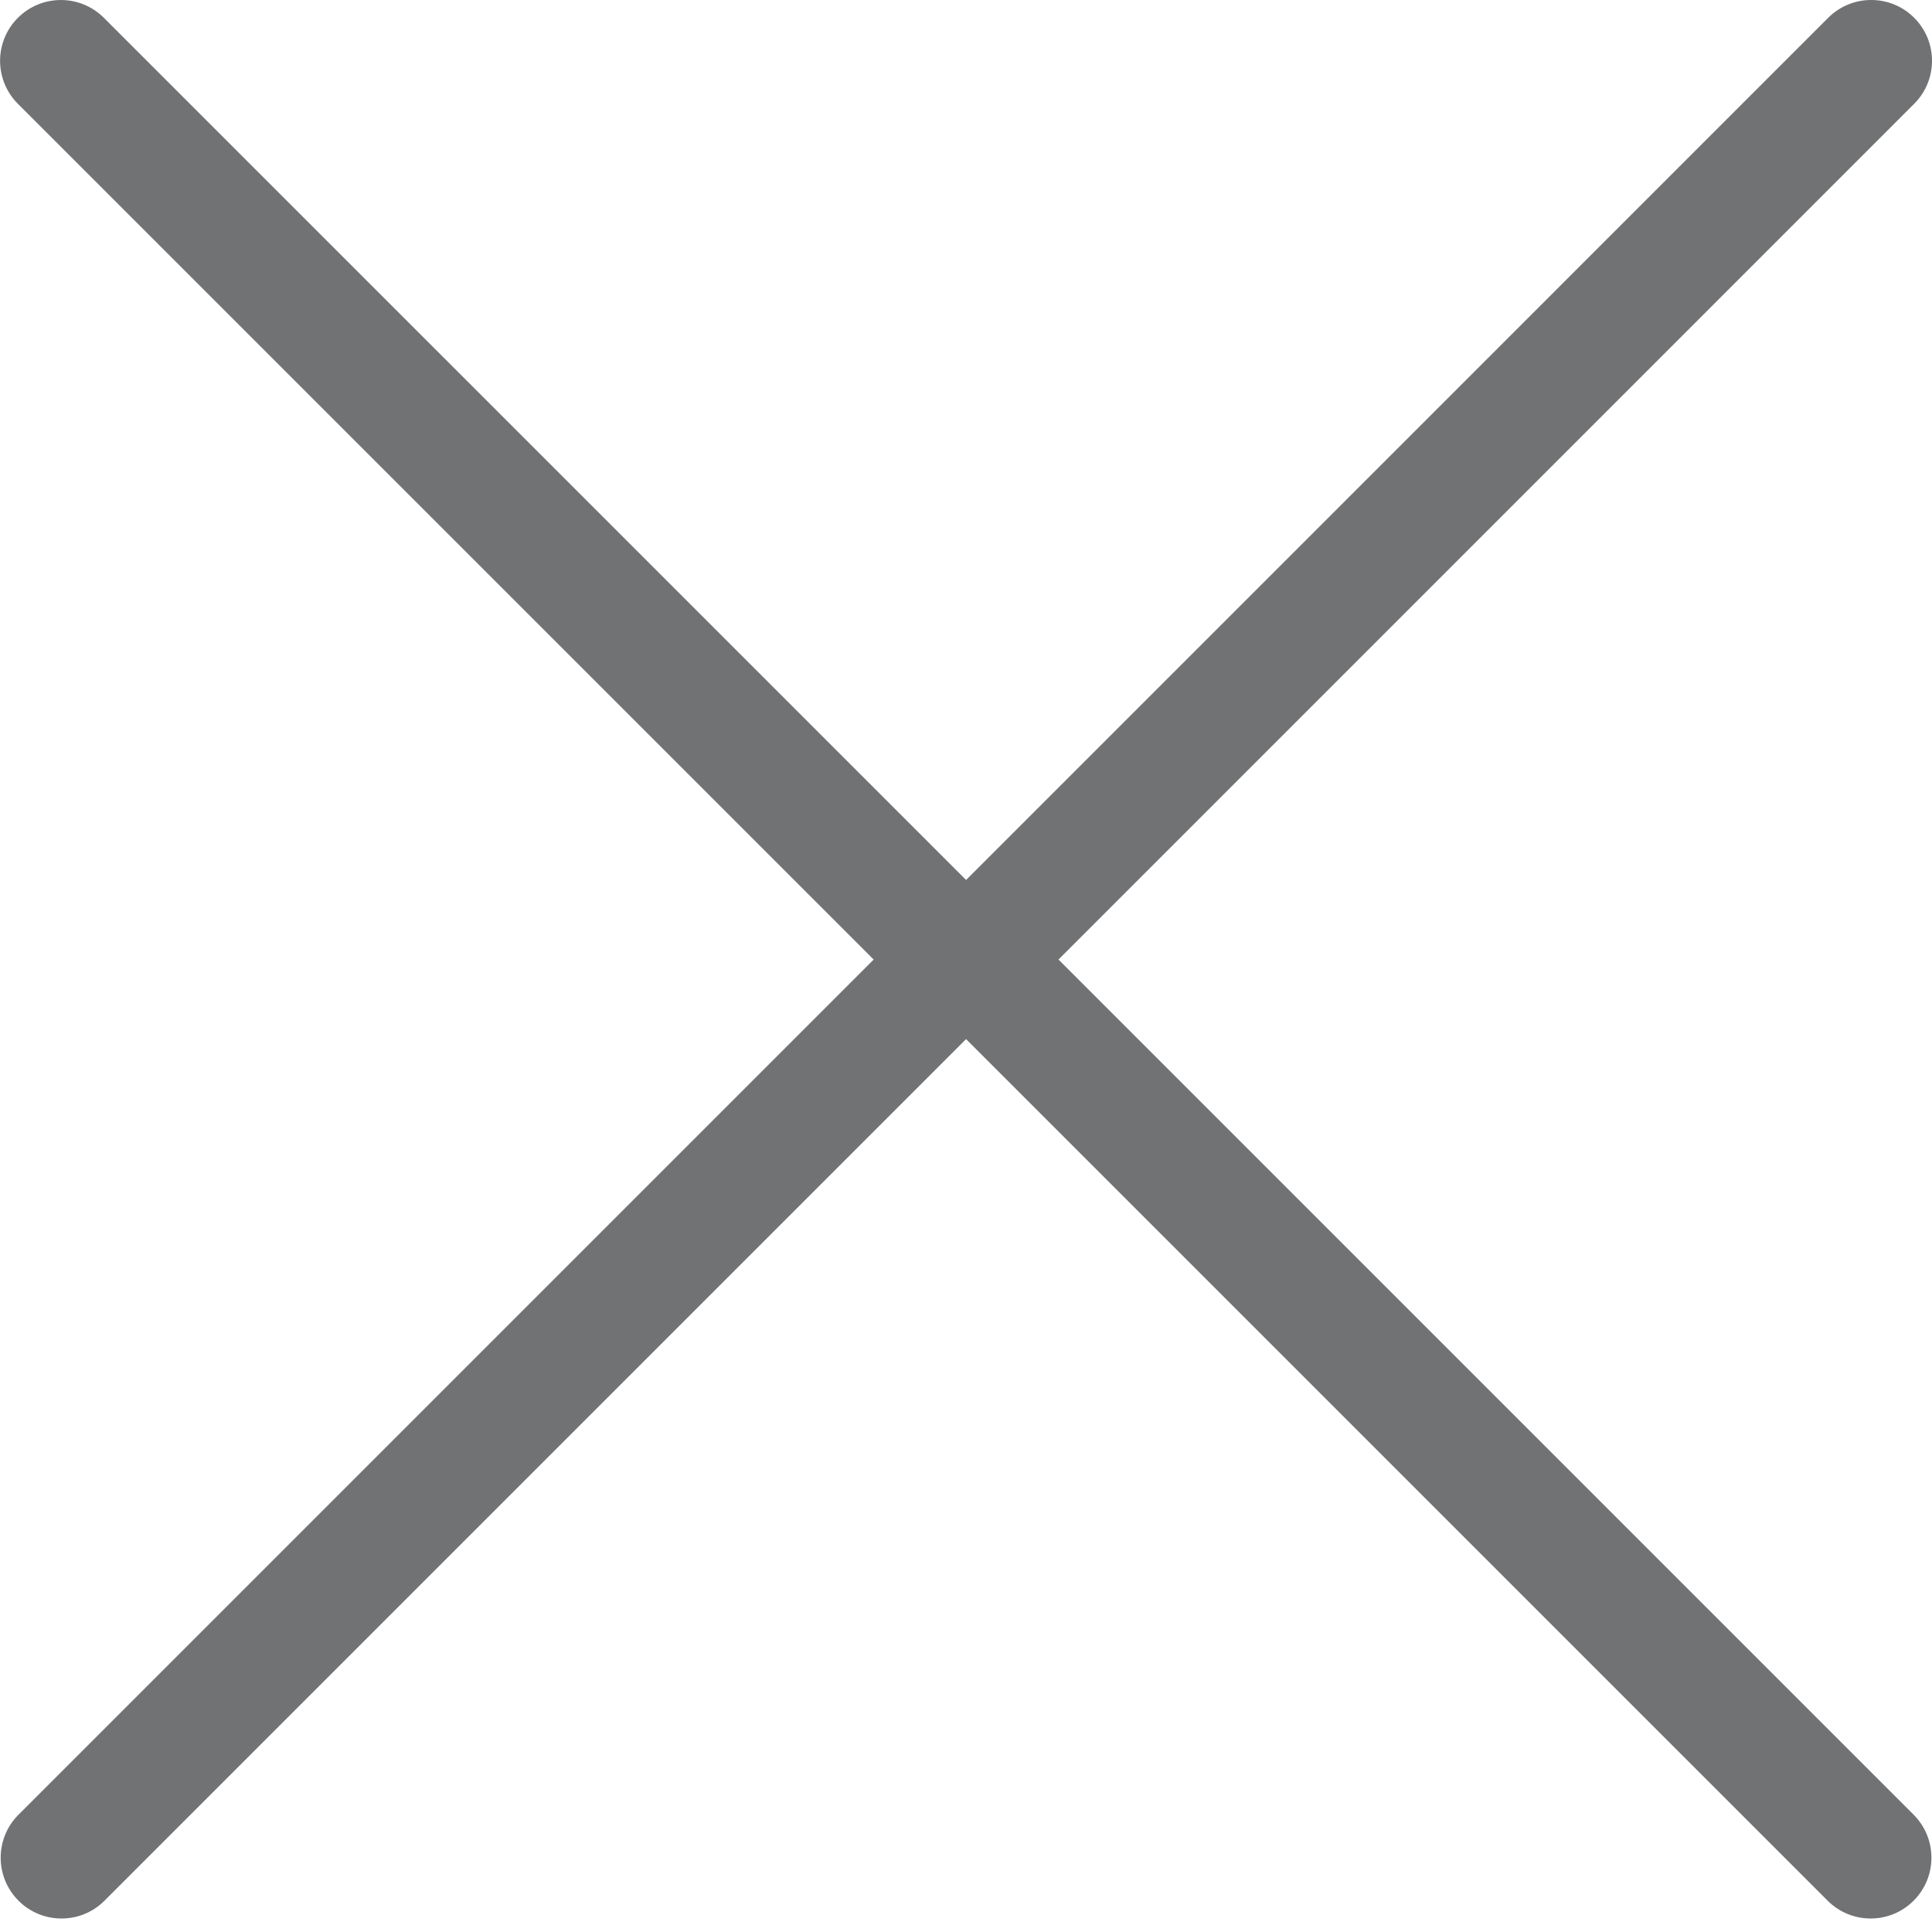
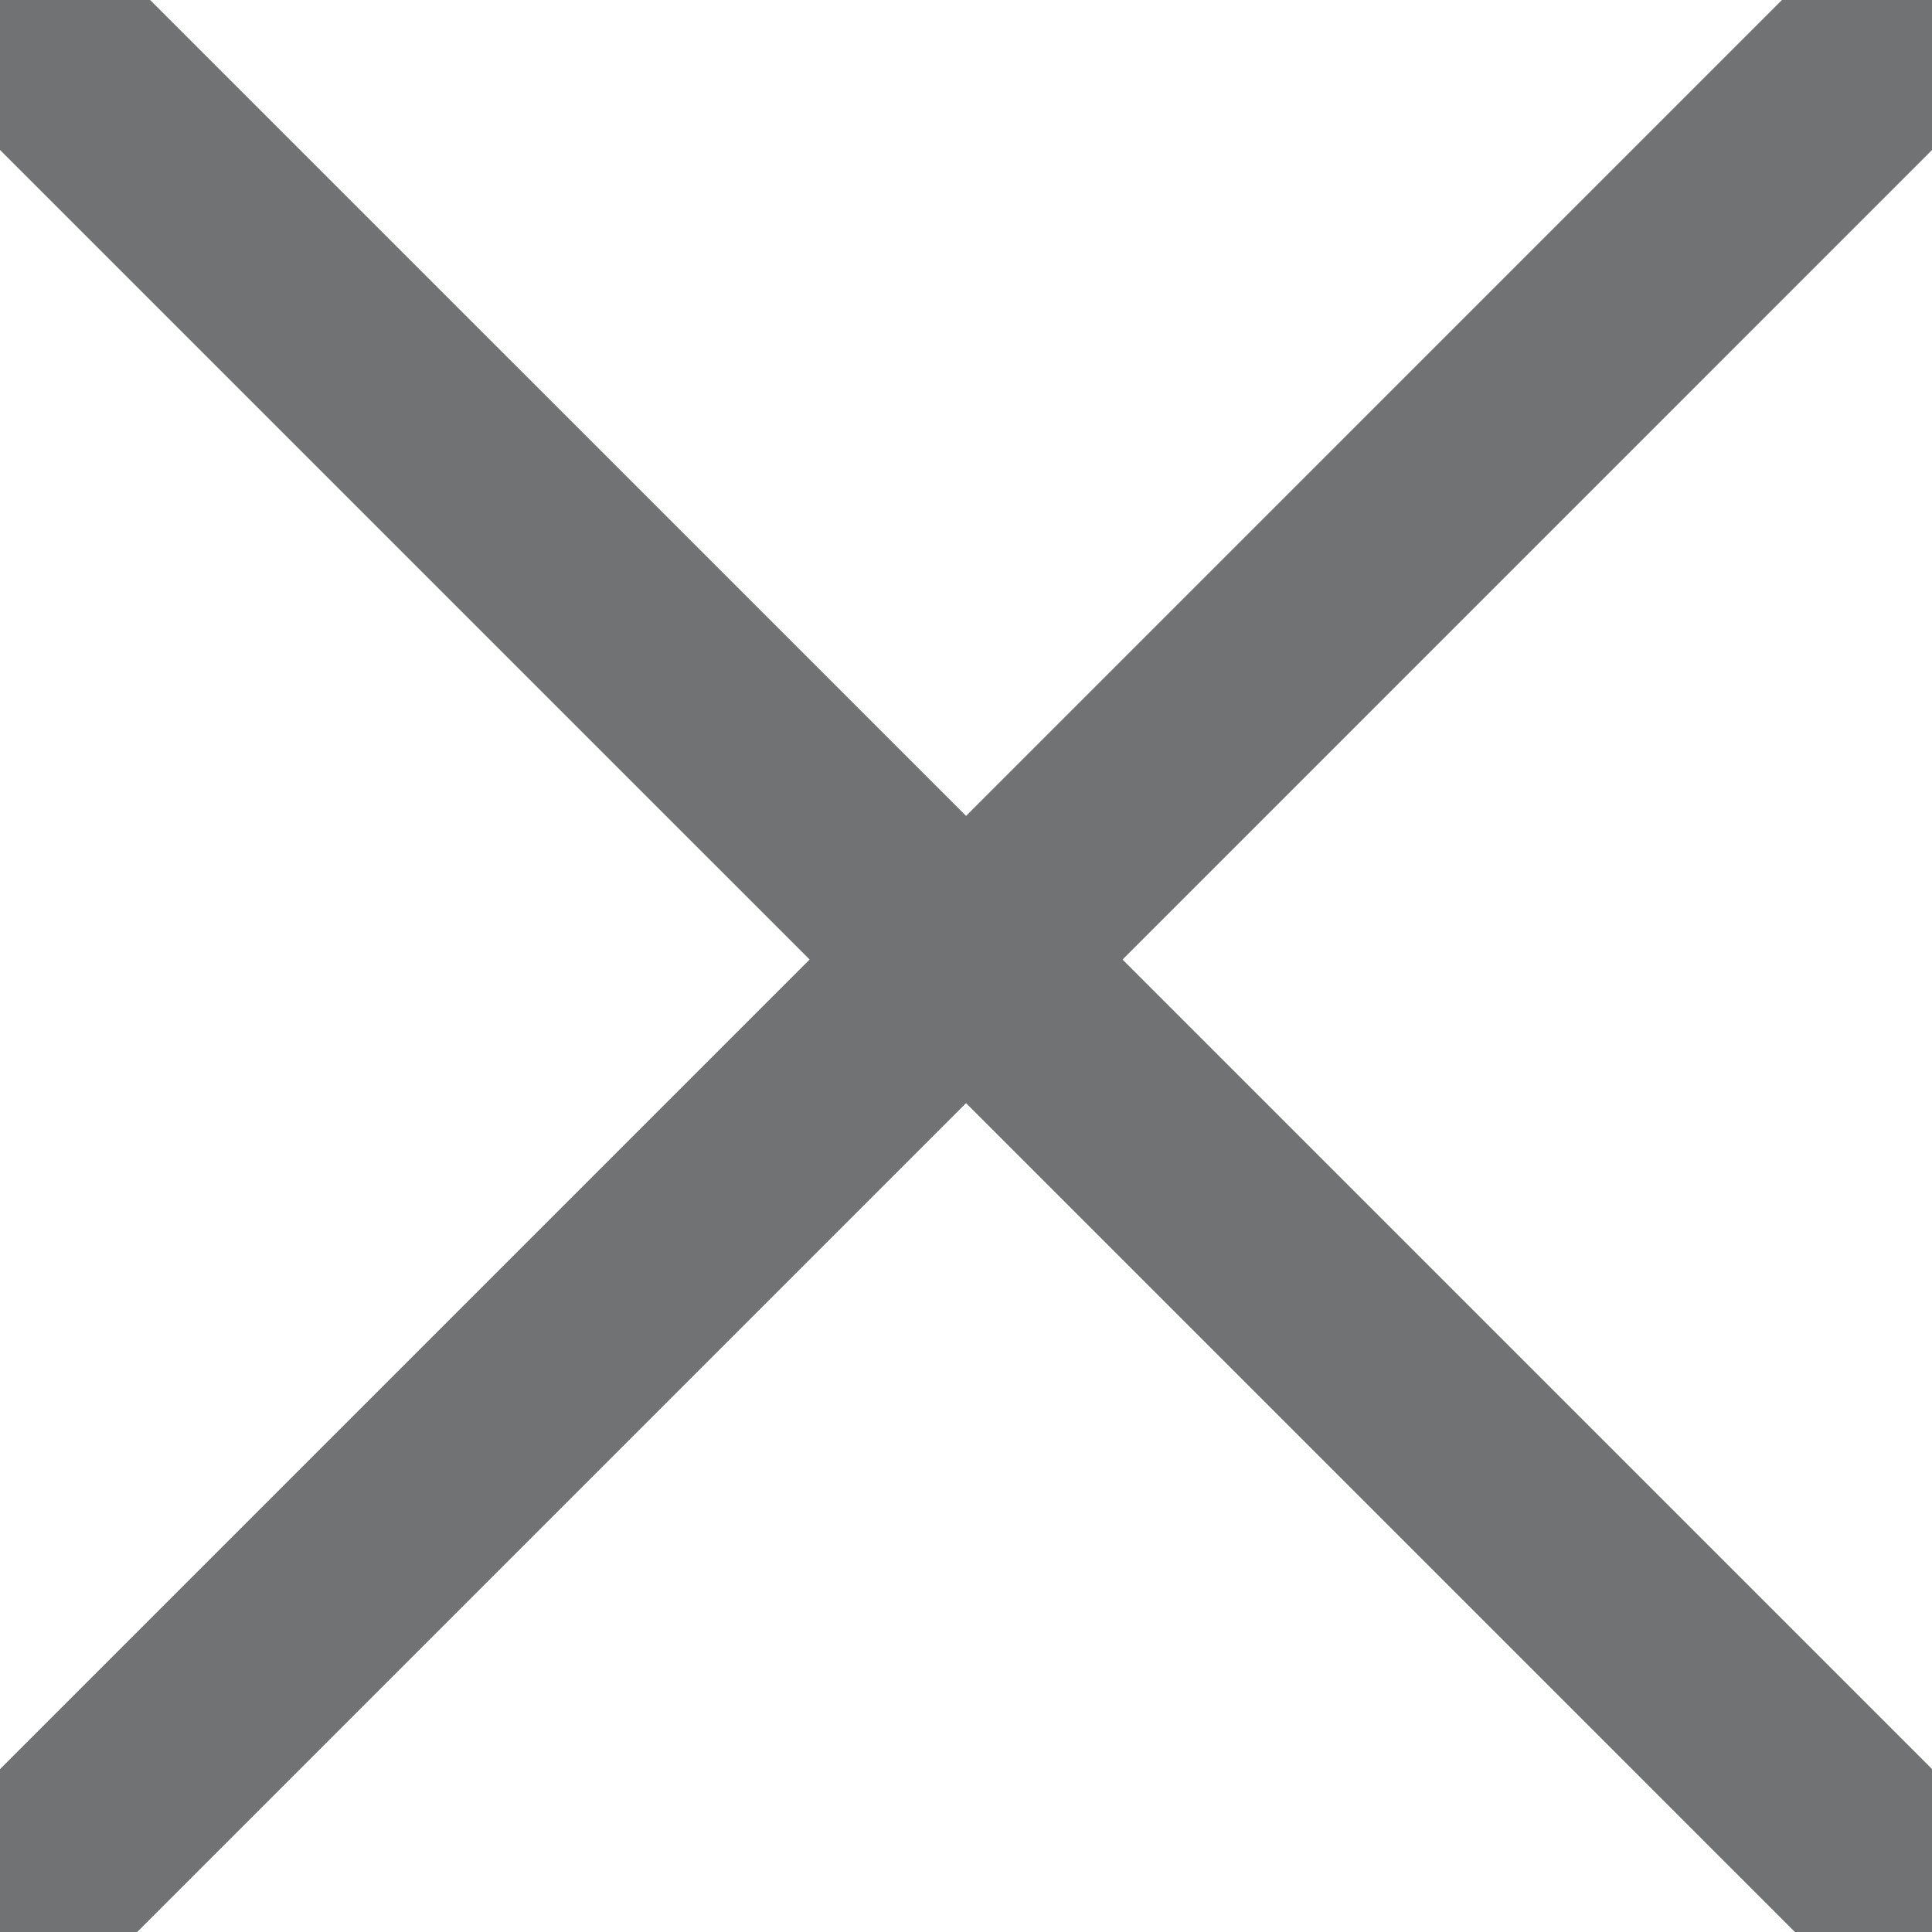
<svg xmlns="http://www.w3.org/2000/svg" width="512px" version="1.1" height="512px" viewBox="0 0 64 64" enable-background="new 0 0 64 64">
  <g>
-     <path fill="#717274" d="M28.941,31.786L0.613,60.114c-0.787,0.787-0.787,2.062,0,2.849c0.393,0.394,0.909,0.59,1.424,0.59   c0.516,0,1.031-0.196,1.424-0.59l28.541-28.541l28.541,28.541c0.394,0.394,0.909,0.59,1.424,0.59c0.515,0,1.031-0.196,1.424-0.59   c0.787-0.787,0.787-2.062,0-2.849L35.064,31.786L63.41,3.438c0.787-0.787,0.787-2.062,0-2.849c-0.787-0.786-2.062-0.786-2.848,0   L32.003,29.15L3.441,0.59c-0.787-0.786-2.061-0.786-2.848,0c-0.787,0.787-0.787,2.062,0,2.849L28.941,31.786z" />
+     <path stroke="#717274" stroke-width="3" fill="#717274" d="M28.941,31.786L0.613,60.114c-0.787,0.787-0.787,2.062,0,2.849c0.393,0.394,0.909,0.59,1.424,0.59   c0.516,0,1.031-0.196,1.424-0.59l28.541-28.541l28.541,28.541c0.394,0.394,0.909,0.59,1.424,0.59c0.515,0,1.031-0.196,1.424-0.59   c0.787-0.787,0.787-2.062,0-2.849L35.064,31.786L63.41,3.438c0.787-0.787,0.787-2.062,0-2.849c-0.787-0.786-2.062-0.786-2.848,0   L32.003,29.15L3.441,0.59c-0.787-0.786-2.061-0.786-2.848,0c-0.787,0.787-0.787,2.062,0,2.849L28.941,31.786z" />
  </g>
</svg>
